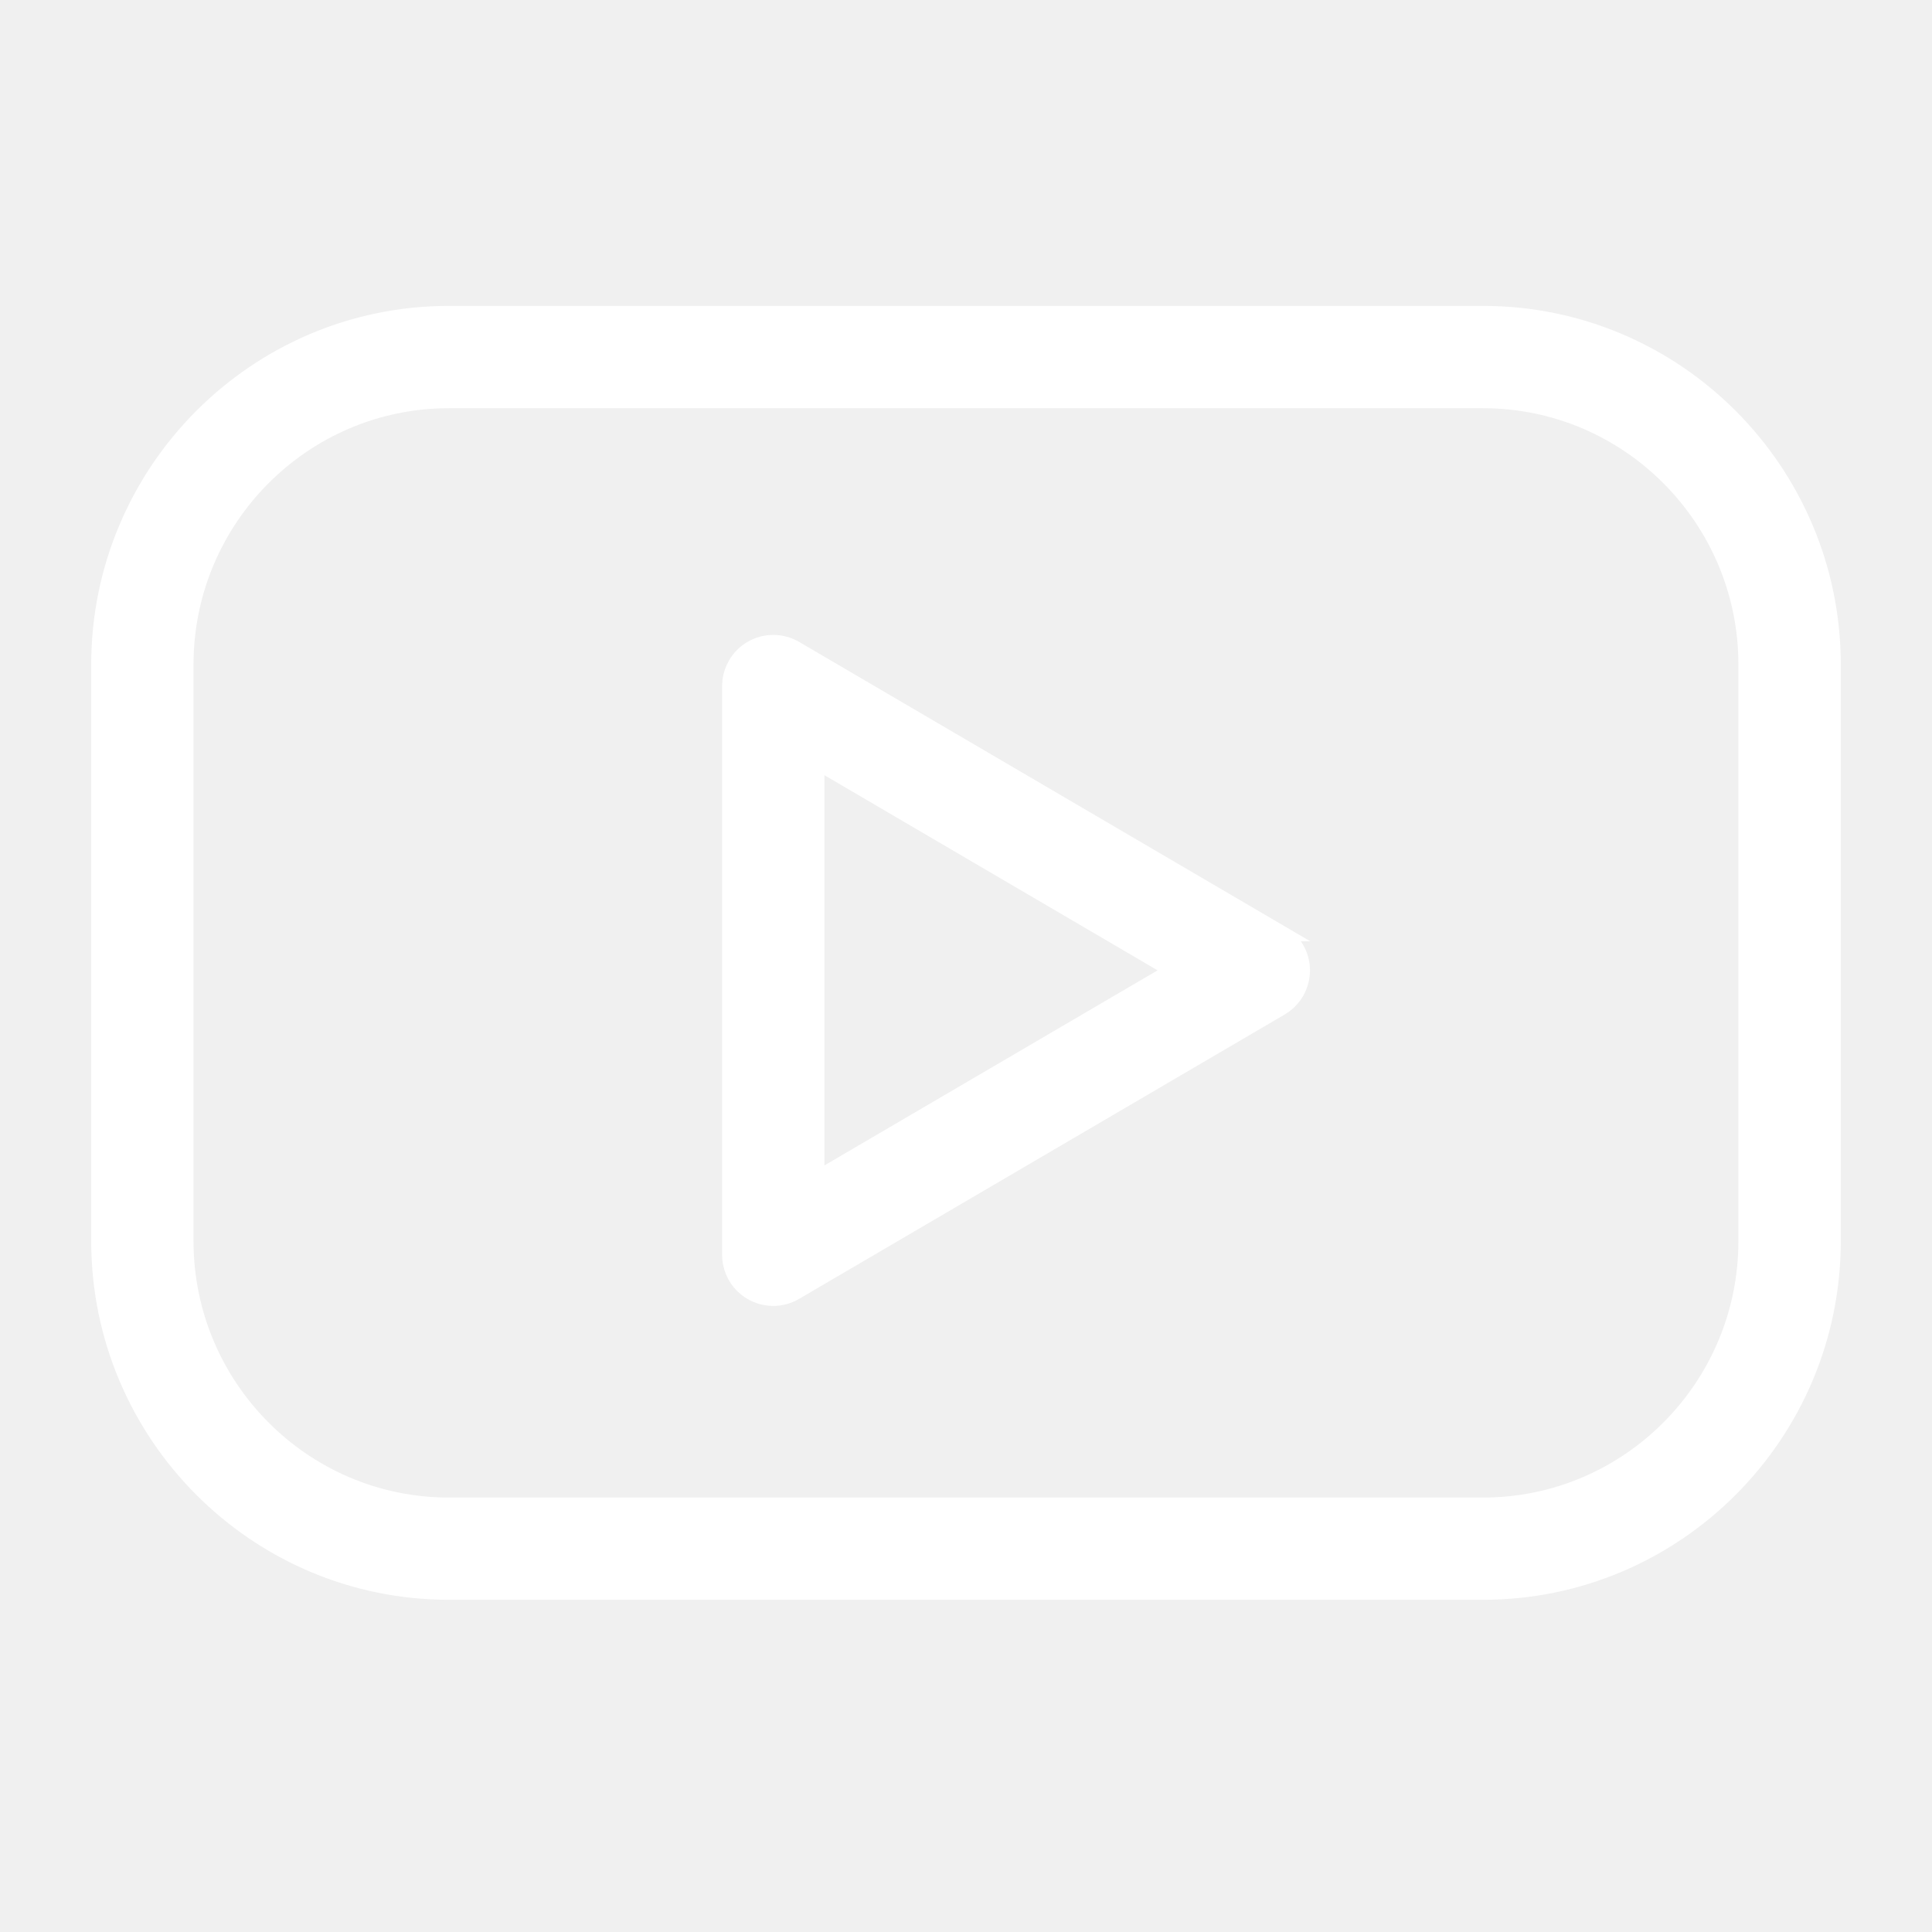
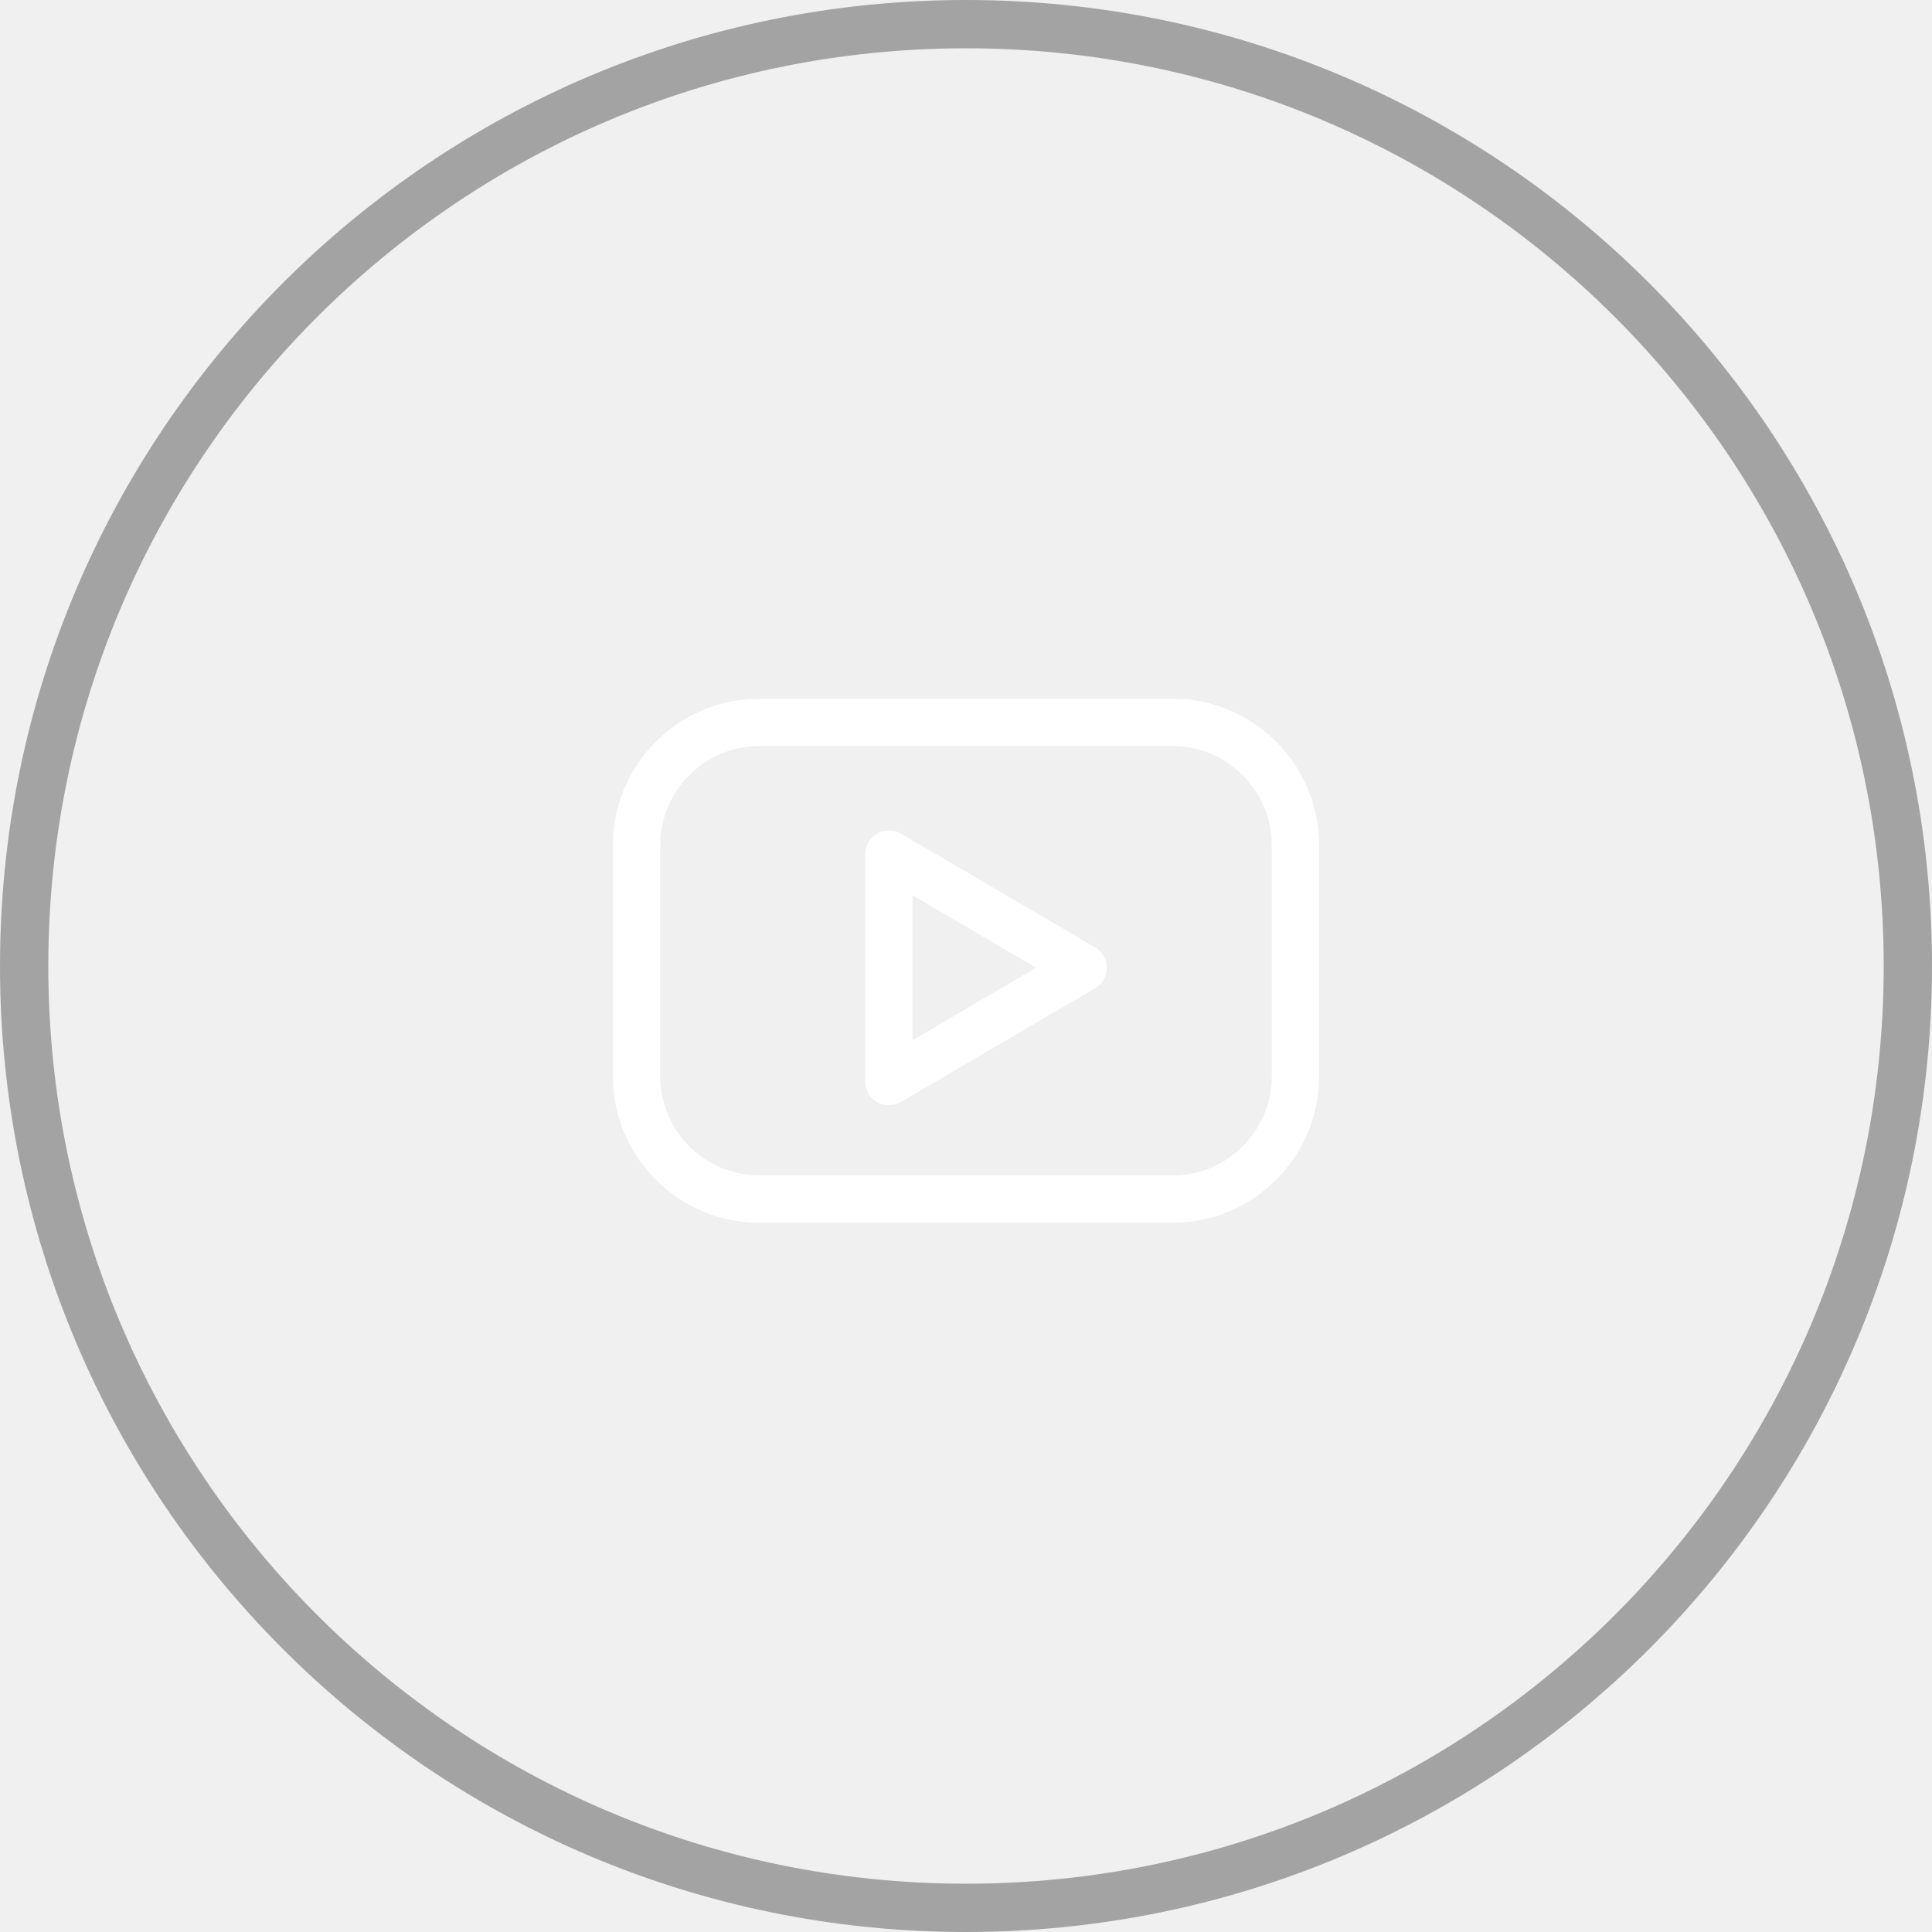
- <svg xmlns="http://www.w3.org/2000/svg" width="24" height="24" viewBox="0 0 24 24" fill="none">
-   <path d="M18.424 3.9C20.819 3.9 22.766 5.854 22.767 8.255V15.418C22.766 17.819 20.819 19.773 18.424 19.773H5.575C3.181 19.773 1.234 17.819 1.233 15.418V8.255C1.234 5.854 3.181 3.9 5.575 3.9H18.424ZM5.575 4.971C3.772 4.971 2.304 6.444 2.304 8.255V15.418C2.304 17.229 3.772 18.703 5.575 18.703H18.424C20.227 18.703 21.695 17.23 21.695 15.418V8.255C21.695 6.444 20.227 4.971 18.424 4.971H5.575Z" fill="white" stroke="white" stroke-width="0.2" />
-   <path d="M9.607 7.987C9.701 7.988 9.794 8.012 9.875 8.06H9.876L15.908 11.593H15.907C15.988 11.64 16.055 11.707 16.102 11.788C16.148 11.869 16.173 11.961 16.173 12.055C16.173 12.148 16.148 12.24 16.102 12.321C16.055 12.402 15.988 12.47 15.907 12.517L9.876 16.049C9.794 16.097 9.7 16.123 9.605 16.123C9.464 16.123 9.327 16.066 9.227 15.966C9.126 15.866 9.071 15.729 9.07 15.588V8.521L9.075 8.451C9.085 8.382 9.107 8.315 9.143 8.254C9.19 8.173 9.258 8.104 9.34 8.058C9.421 8.011 9.514 7.987 9.607 7.987ZM10.141 14.652L14.578 12.054L10.141 9.455V14.652Z" fill="white" stroke="white" stroke-width="0.2" />
+ <svg xmlns="http://www.w3.org/2000/svg" width="40" height="40" viewBox="0 0 40 40" fill="none">
+   <rect x="0.5" y="0.5" width="39" height="39" rx="19.5" stroke="#A3A3A3" />
+   <path d="M24.282 14.567C25.897 14.567 27.211 15.884 27.211 17.503V22.278C27.211 23.897 25.897 25.215 24.282 25.215H15.717C14.102 25.215 12.789 23.897 12.789 22.278V17.503C12.789 15.884 14.102 14.567 15.717 14.567H24.282ZM15.717 15.347C14.533 15.347 13.569 16.314 13.569 17.503V22.279C13.569 23.468 14.533 24.435 15.717 24.435H24.282C25.466 24.435 26.43 23.468 26.431 22.279V17.503C26.431 16.314 25.466 15.347 24.282 15.347H15.717Z" fill="white" stroke="white" stroke-width="0.2" />
+   <path d="M18.405 17.292C18.474 17.292 18.541 17.31 18.601 17.345L22.622 19.7C22.681 19.735 22.73 19.784 22.764 19.843C22.798 19.902 22.815 19.969 22.815 20.037C22.815 20.105 22.798 20.172 22.764 20.231C22.73 20.291 22.681 20.34 22.622 20.374L18.601 22.729C18.541 22.764 18.473 22.782 18.403 22.782C18.3 22.782 18.201 22.741 18.128 22.668C18.055 22.595 18.014 22.495 18.014 22.392V17.681C18.014 17.612 18.032 17.545 18.066 17.486C18.101 17.427 18.151 17.378 18.21 17.344C18.269 17.31 18.337 17.292 18.405 17.292ZM18.794 21.71L21.651 20.036L18.794 18.361V21.71Z" fill="white" stroke="white" stroke-width="0.2" />
</svg>
